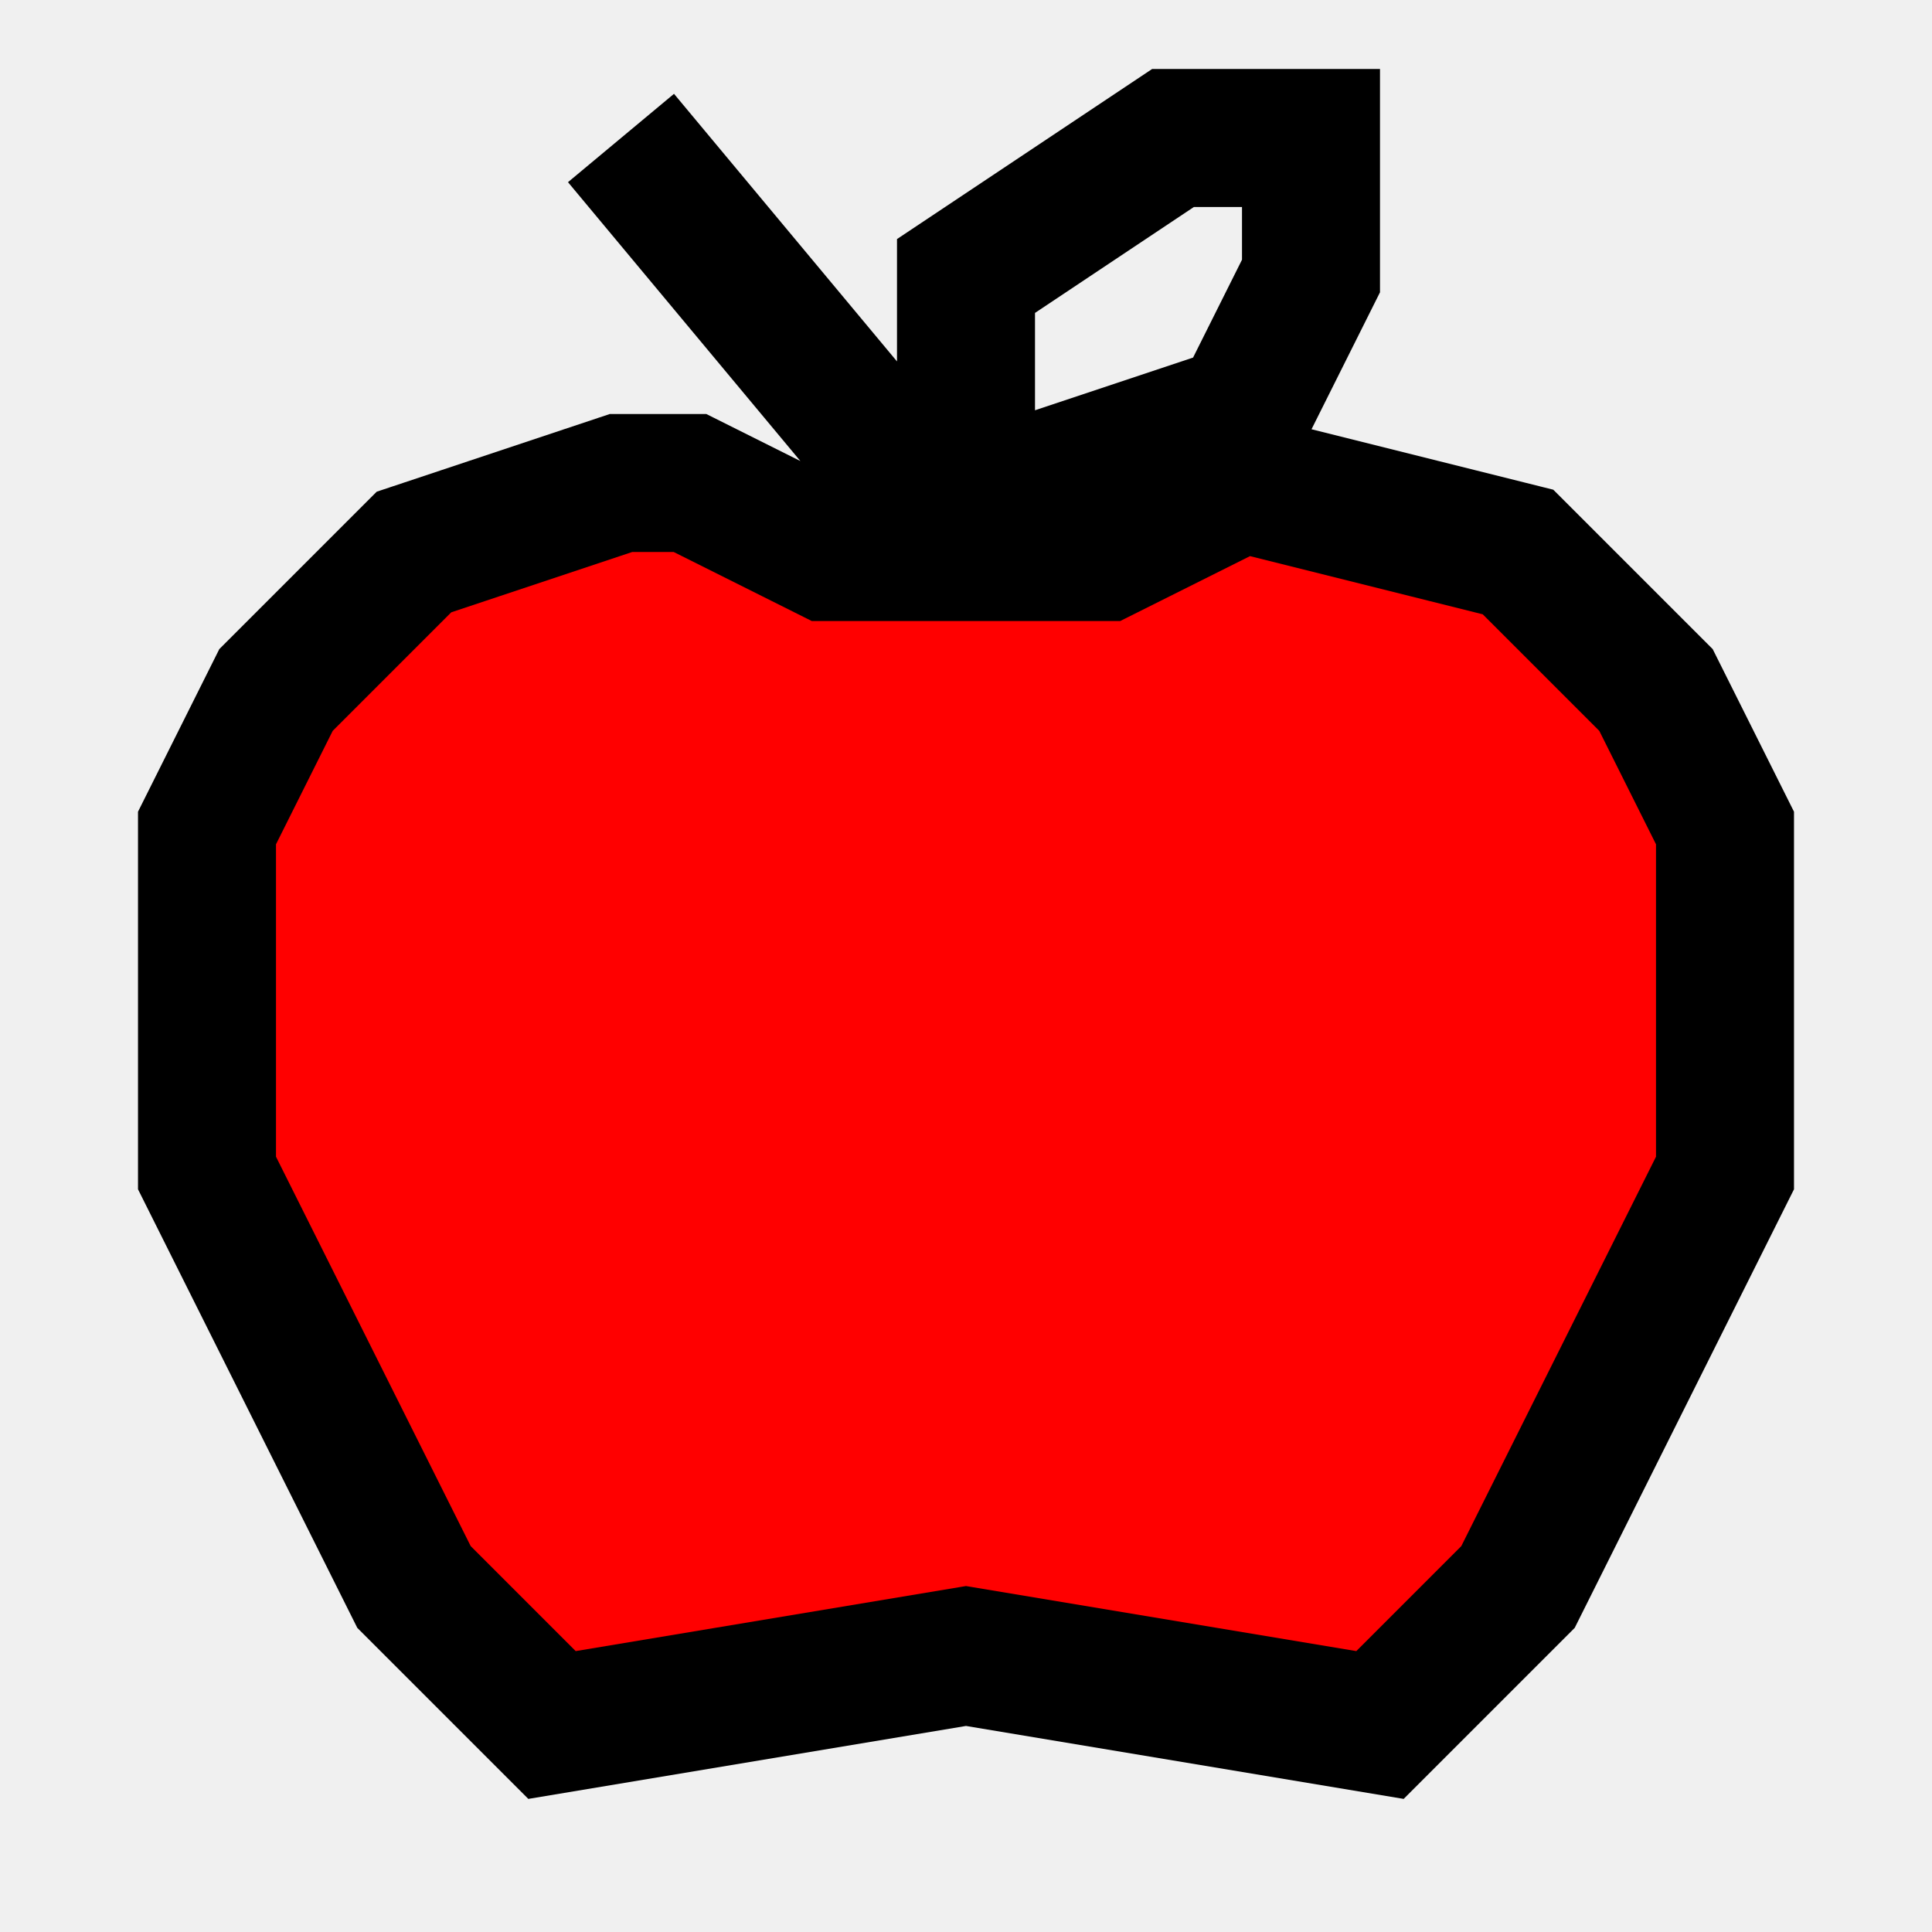
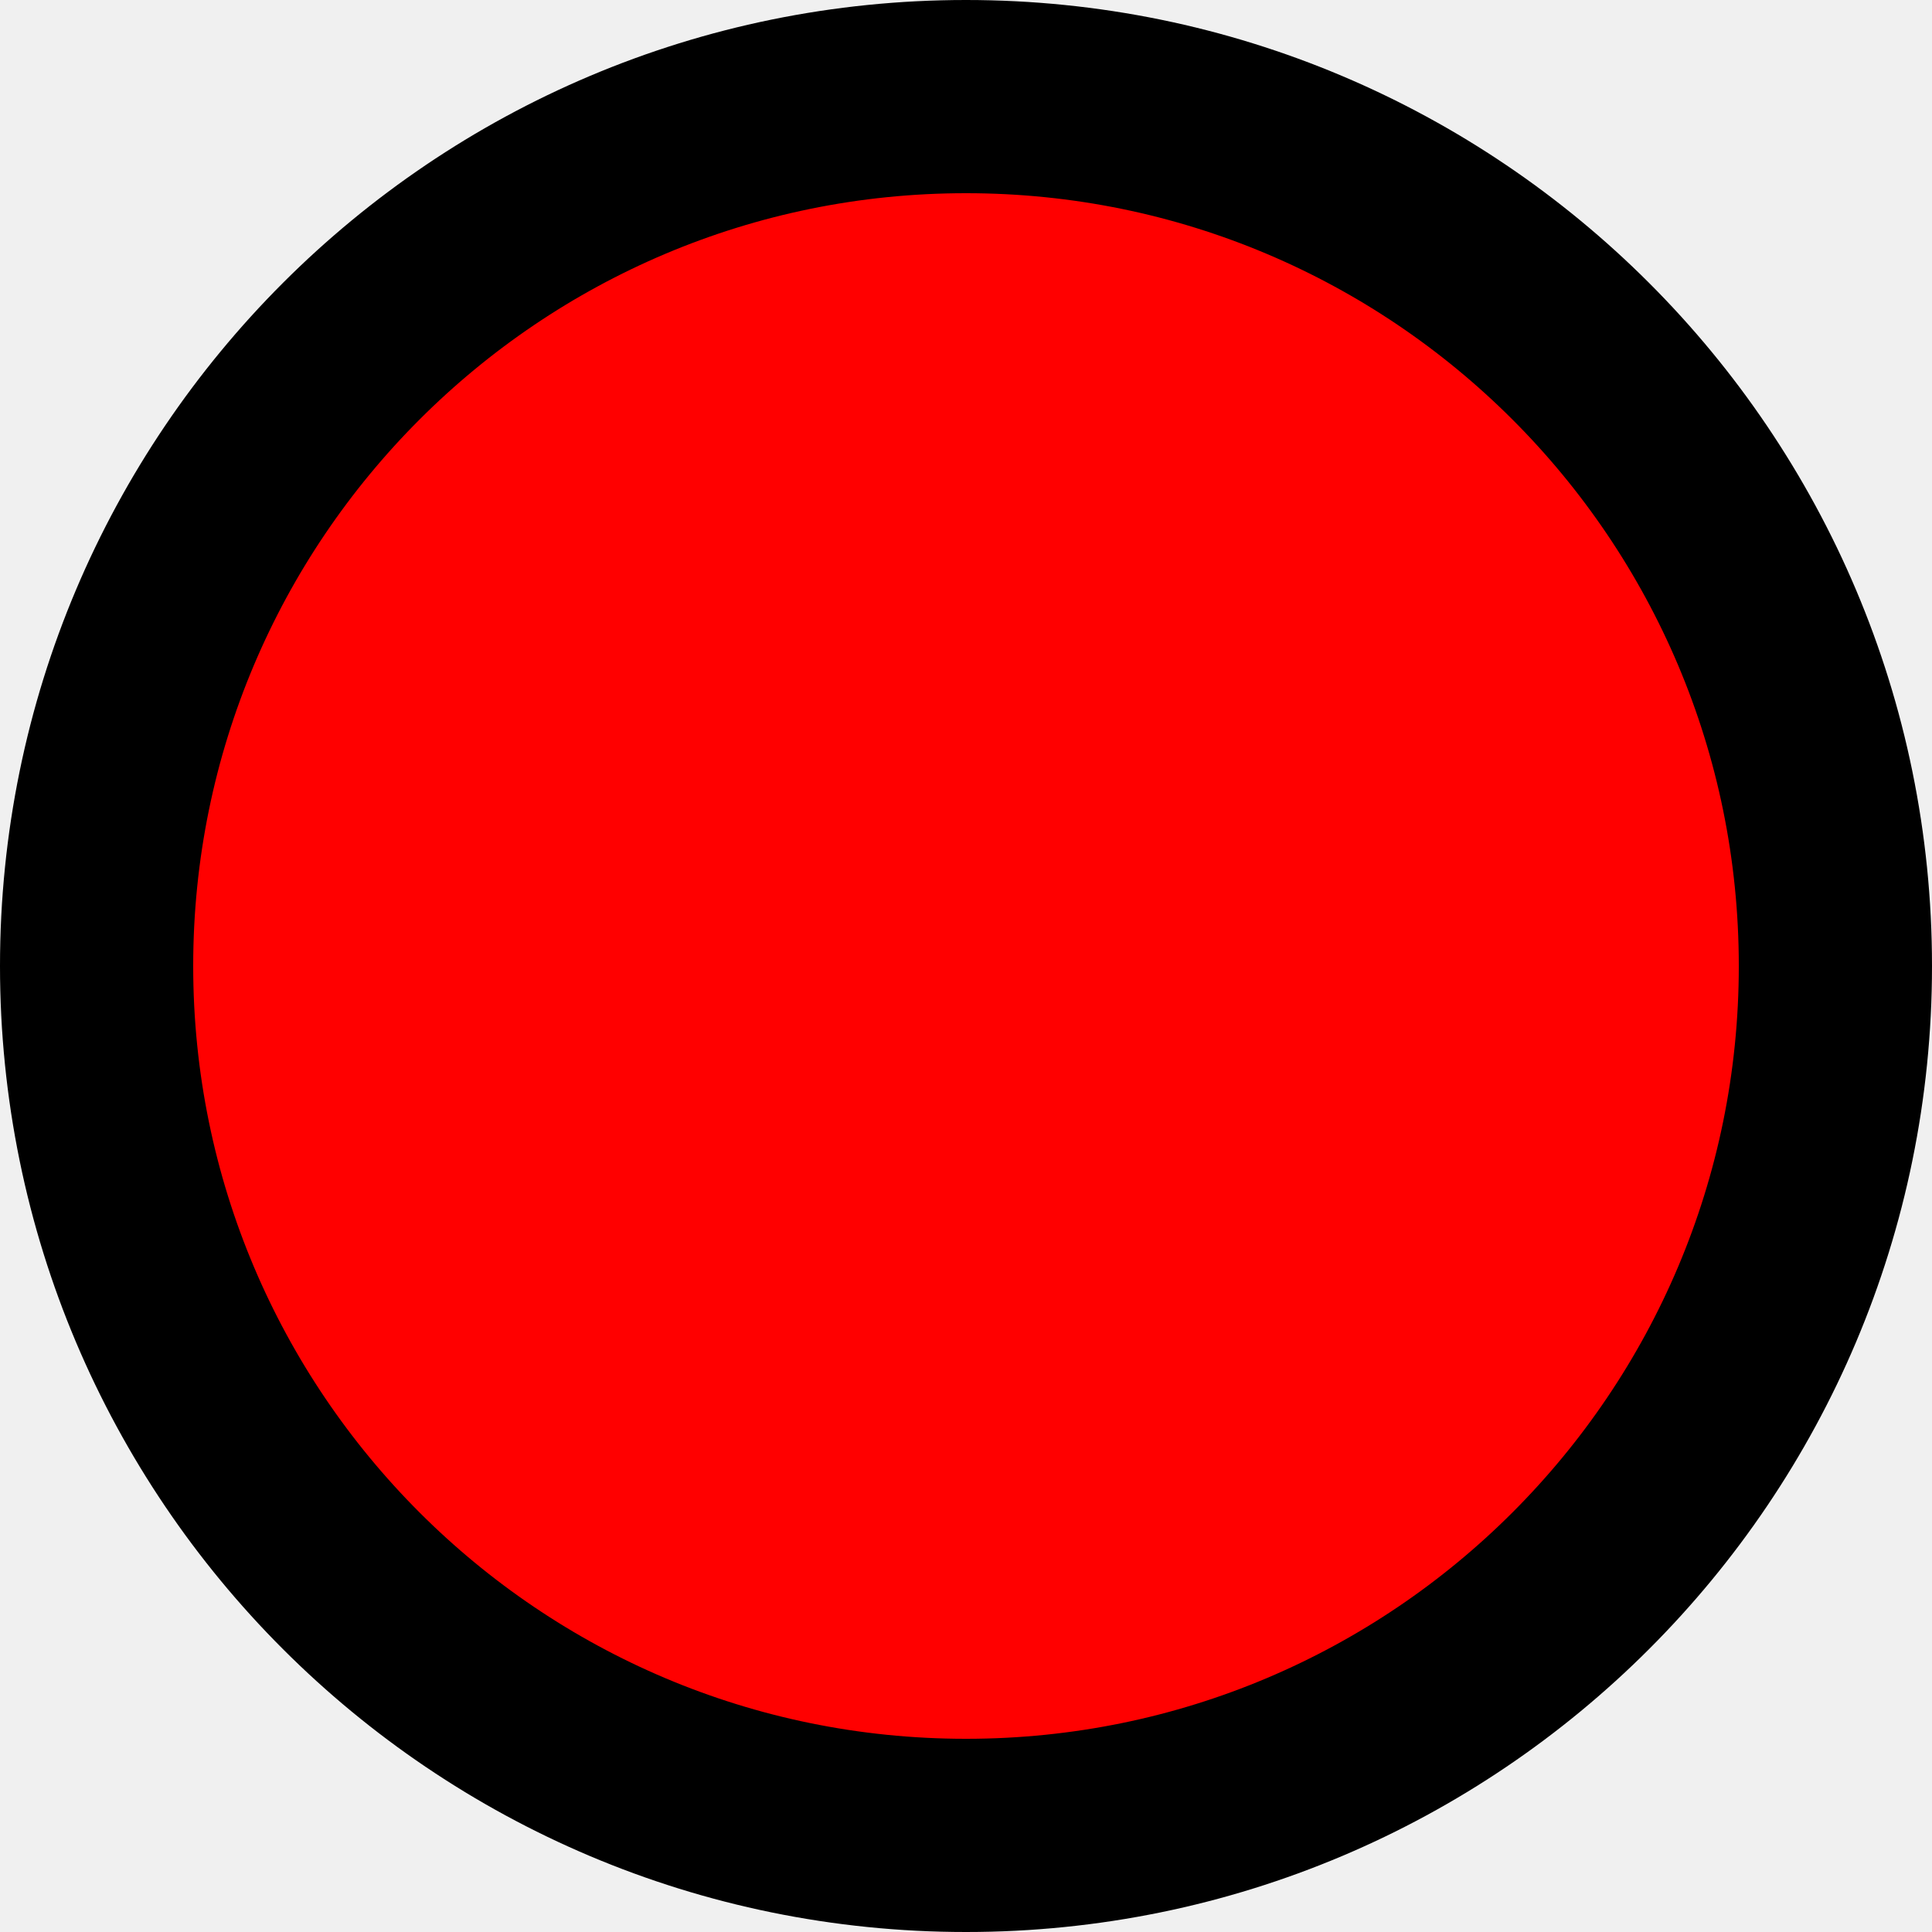
- <svg xmlns="http://www.w3.org/2000/svg" width="14" height="14" viewBox="0 0 14 14" fill="none">
-   <path d="M3 4L2 5L1.5 6V7V8.5L2 9.5L2.5 10.5L3 11.5L4 12.5L7 12L10 12.5L11 11.5L11.5 10.5L12 9.5L12.5 8.5V7V6L12 5L11 4L9 3.5L8 4H7H6L5 3.5H4.5L3 4Z" fill="#FF0000" />
-   <path d="M4.5 1L7 4M7 4H6L5 3.5H4.5L3 4L2 5L1.5 6V7V8.5L2 9.5L2.5 10.5L3 11.5L4 12.5L7 12L10 12.5L11 11.5L11.5 10.5L12 9.5L12.5 8.5V7V6L12 5L11 4L9 3.5L8 4H7ZM7 4V2L8.5 1H9.5V2L9 3L7.5 3.5" stroke="black" />
+ <svg xmlns="http://www.w3.org/2000/svg" width="20" height="20" viewBox="0 0 20 20" fill="none">
+   <g clip-path="url(#clip0_6_22)">
+     <path d="M19 10C19 14.971 14.971 19 10 19C5.029 19 1 14.971 1 10C1 5.029 5.029 1 10 1C14.971 1 19 5.029 19 10Z" fill="#FF0000" stroke="black" stroke-width="2" stroke-miterlimit="16" stroke-linecap="round" stroke-linejoin="bevel" />
+   </g>
+   <defs>
+     <clipPath id="clip0_6_22">
+       <rect width="20" height="20" fill="white" />
+     </clipPath>
+   </defs>
</svg>
